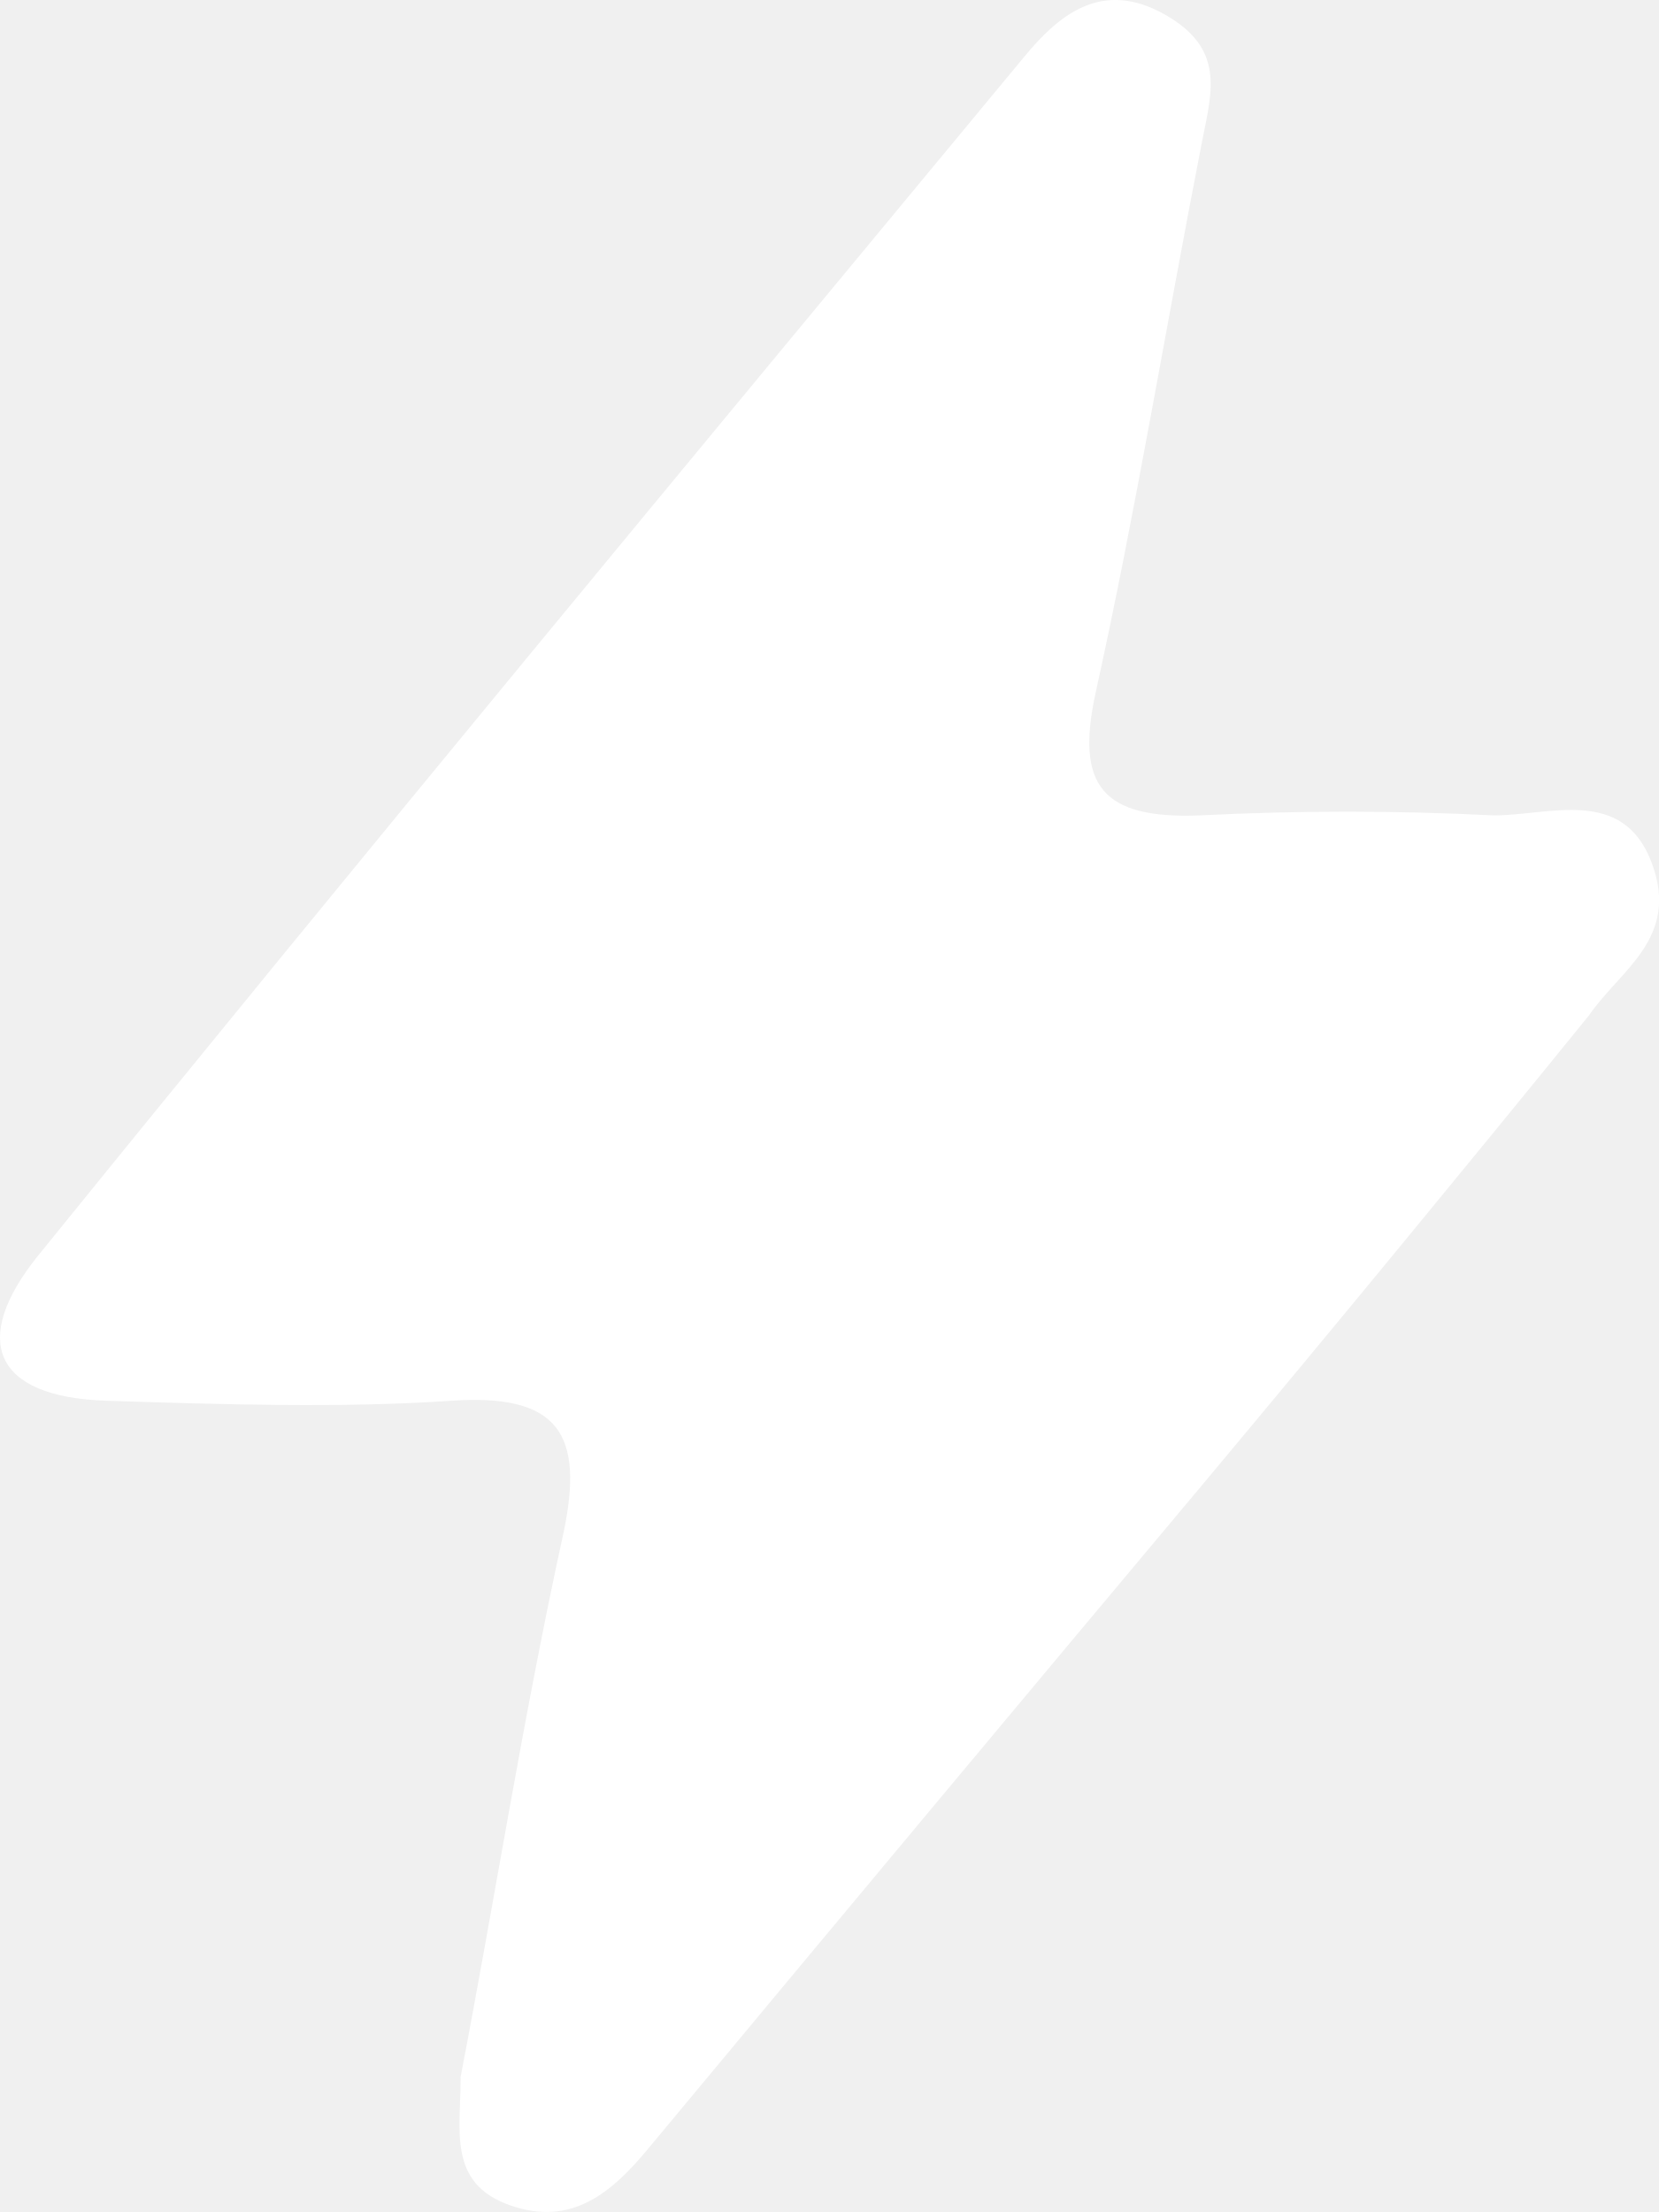
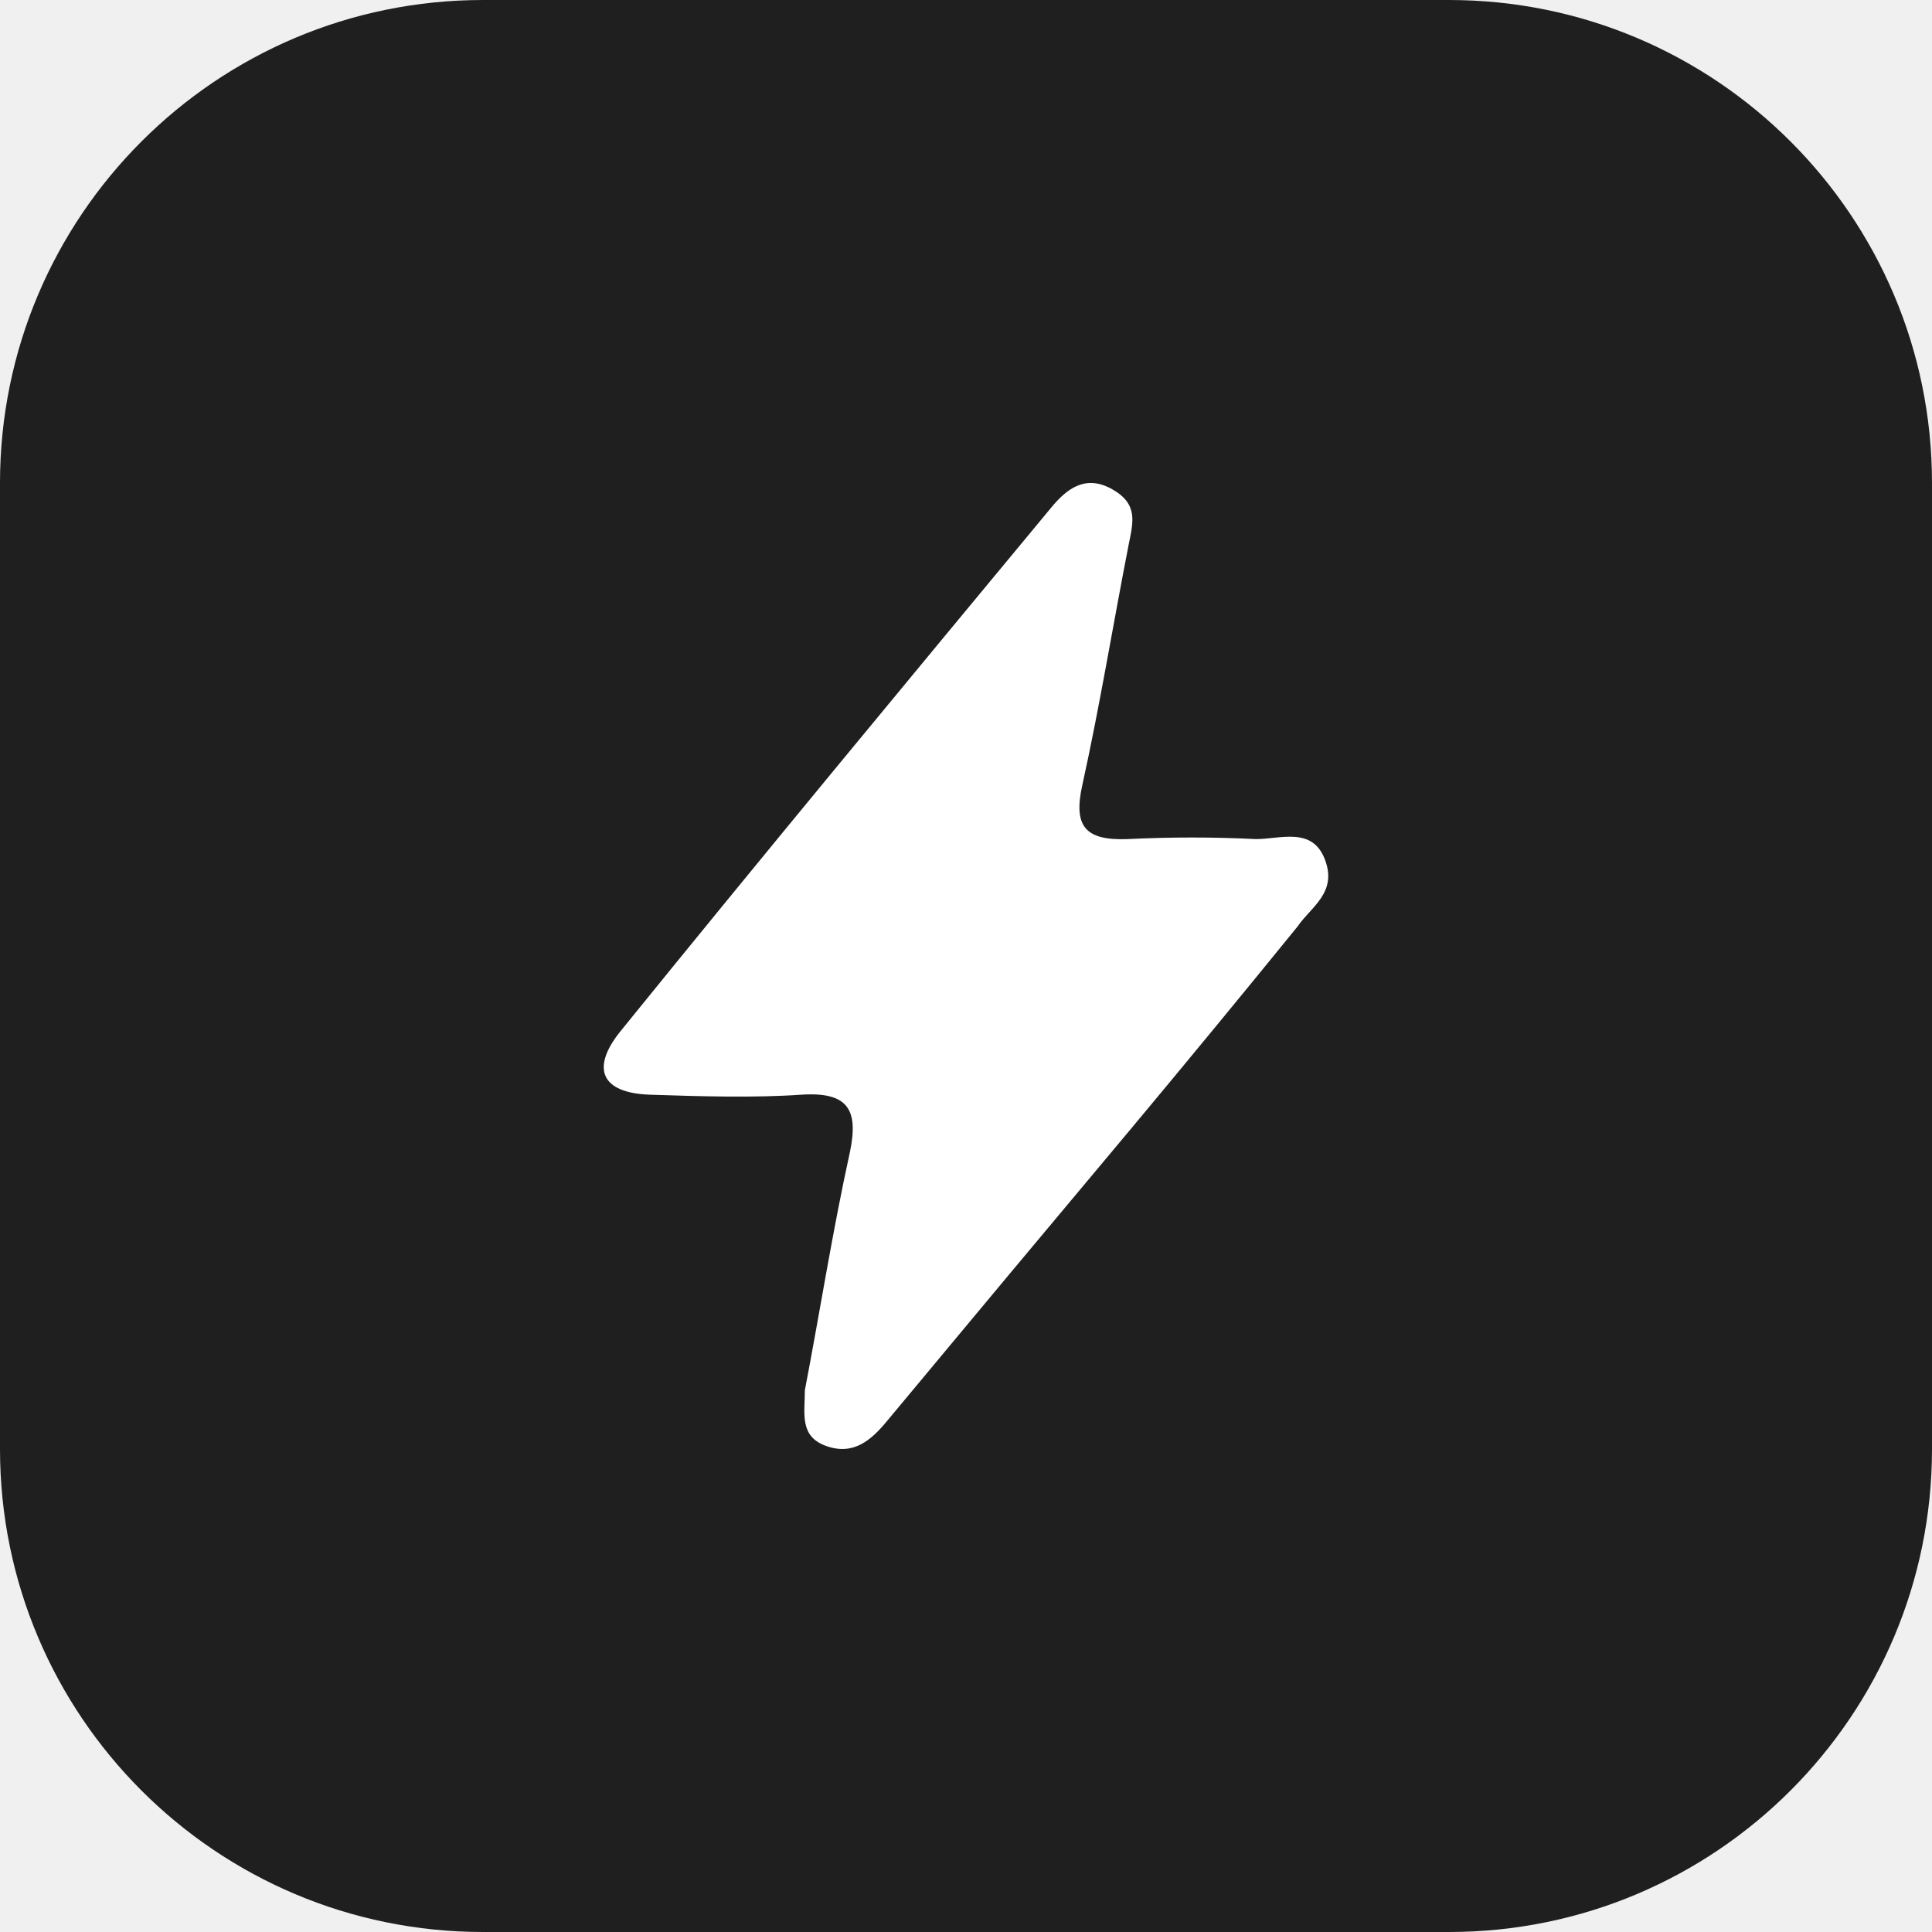
- <svg xmlns="http://www.w3.org/2000/svg" width="12" height="16" fill="none">
-   <path fill="#fff" d="M3.331 15.027c.245-1.272.453-2.61.747-3.949.145-.7-.031-1-.814-.946-.784.054-1.657.027-2.49 0-.833-.026-.982-.446-.503-1.044C2.634 6.17 5.024 3.288 7.405.415 7.672.089 7.98-.143 8.42.102c.44.246.349.55.276.915-.262 1.339-.48 2.677-.77 3.989-.149.678.046.919.752.892a21.143 21.143 0 0 1 2.128 0c.403 0 .932-.21 1.14.34.209.548-.23.78-.452 1.106a304.214 304.214 0 0 1-2.752 3.342 1552.648 1552.648 0 0 0-4.052 4.854c-.262.317-.556.571-1.005.41-.448-.16-.353-.54-.353-.923Z" />
+ <svg xmlns="http://www.w3.org/2000/svg" width="32" height="32" viewBox="0 0 32 32" fill="none">
+   <path d="M24 0H8C3.582 0 0 3.582 0 8V24C0 28.418 3.582 32 8 32H24C28.418 32 32 28.418 32 24V8C32 3.582 28.418 0 24 0Z" fill="#1F1F1F" />
+   <path d="M13.331 23.027C13.576 21.755 13.784 20.417 14.078 19.078C14.223 18.378 14.047 18.079 13.264 18.132C12.48 18.186 11.607 18.159 10.774 18.132C9.941 18.106 9.792 17.686 10.271 17.088C12.634 14.17 15.024 11.288 17.405 8.415C17.672 8.089 17.98 7.857 18.419 8.102C18.858 8.348 18.768 8.651 18.695 9.017C18.433 10.356 18.216 11.694 17.926 13.006C17.776 13.684 17.971 13.925 18.677 13.898C19.386 13.863 20.096 13.863 20.805 13.898C21.208 13.898 21.737 13.688 21.945 14.237C22.154 14.786 21.715 15.018 21.493 15.344C20.587 16.459 19.67 17.573 18.741 18.686C17.38 20.31 16.029 21.928 14.689 23.54C14.427 23.857 14.133 24.111 13.684 23.95C13.236 23.79 13.331 23.411 13.331 23.027Z" fill="white" />
</svg>
